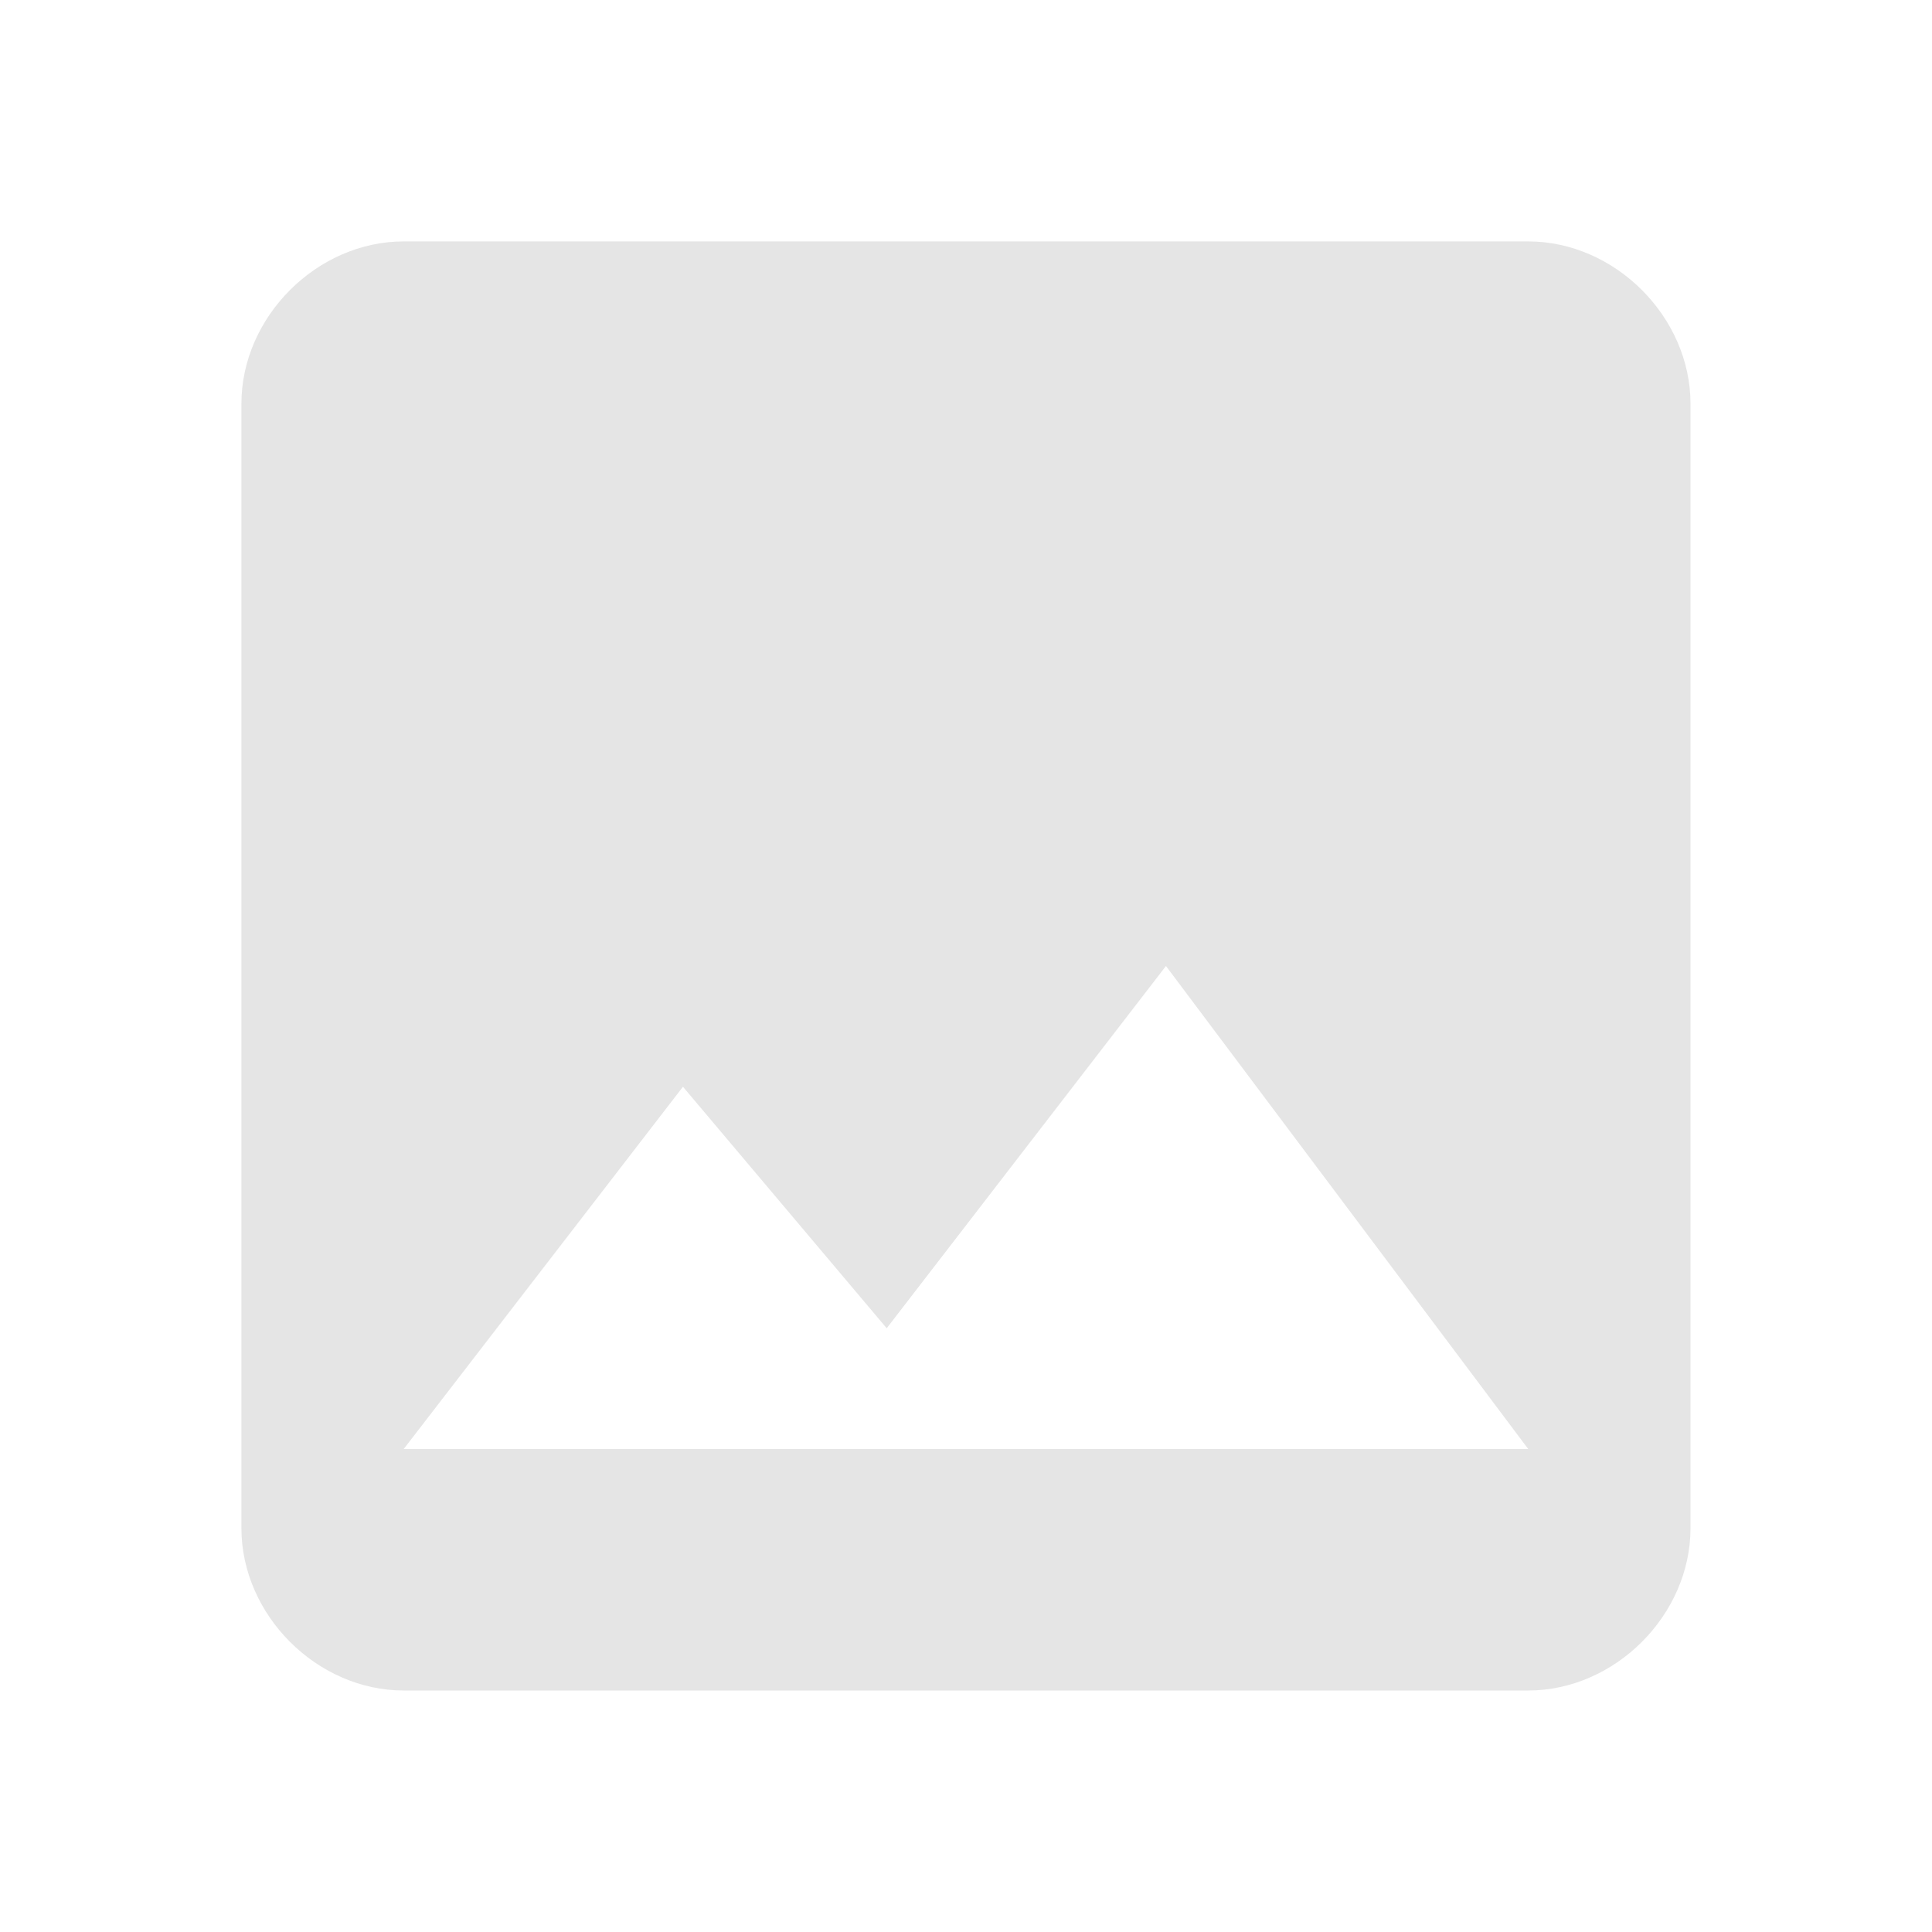
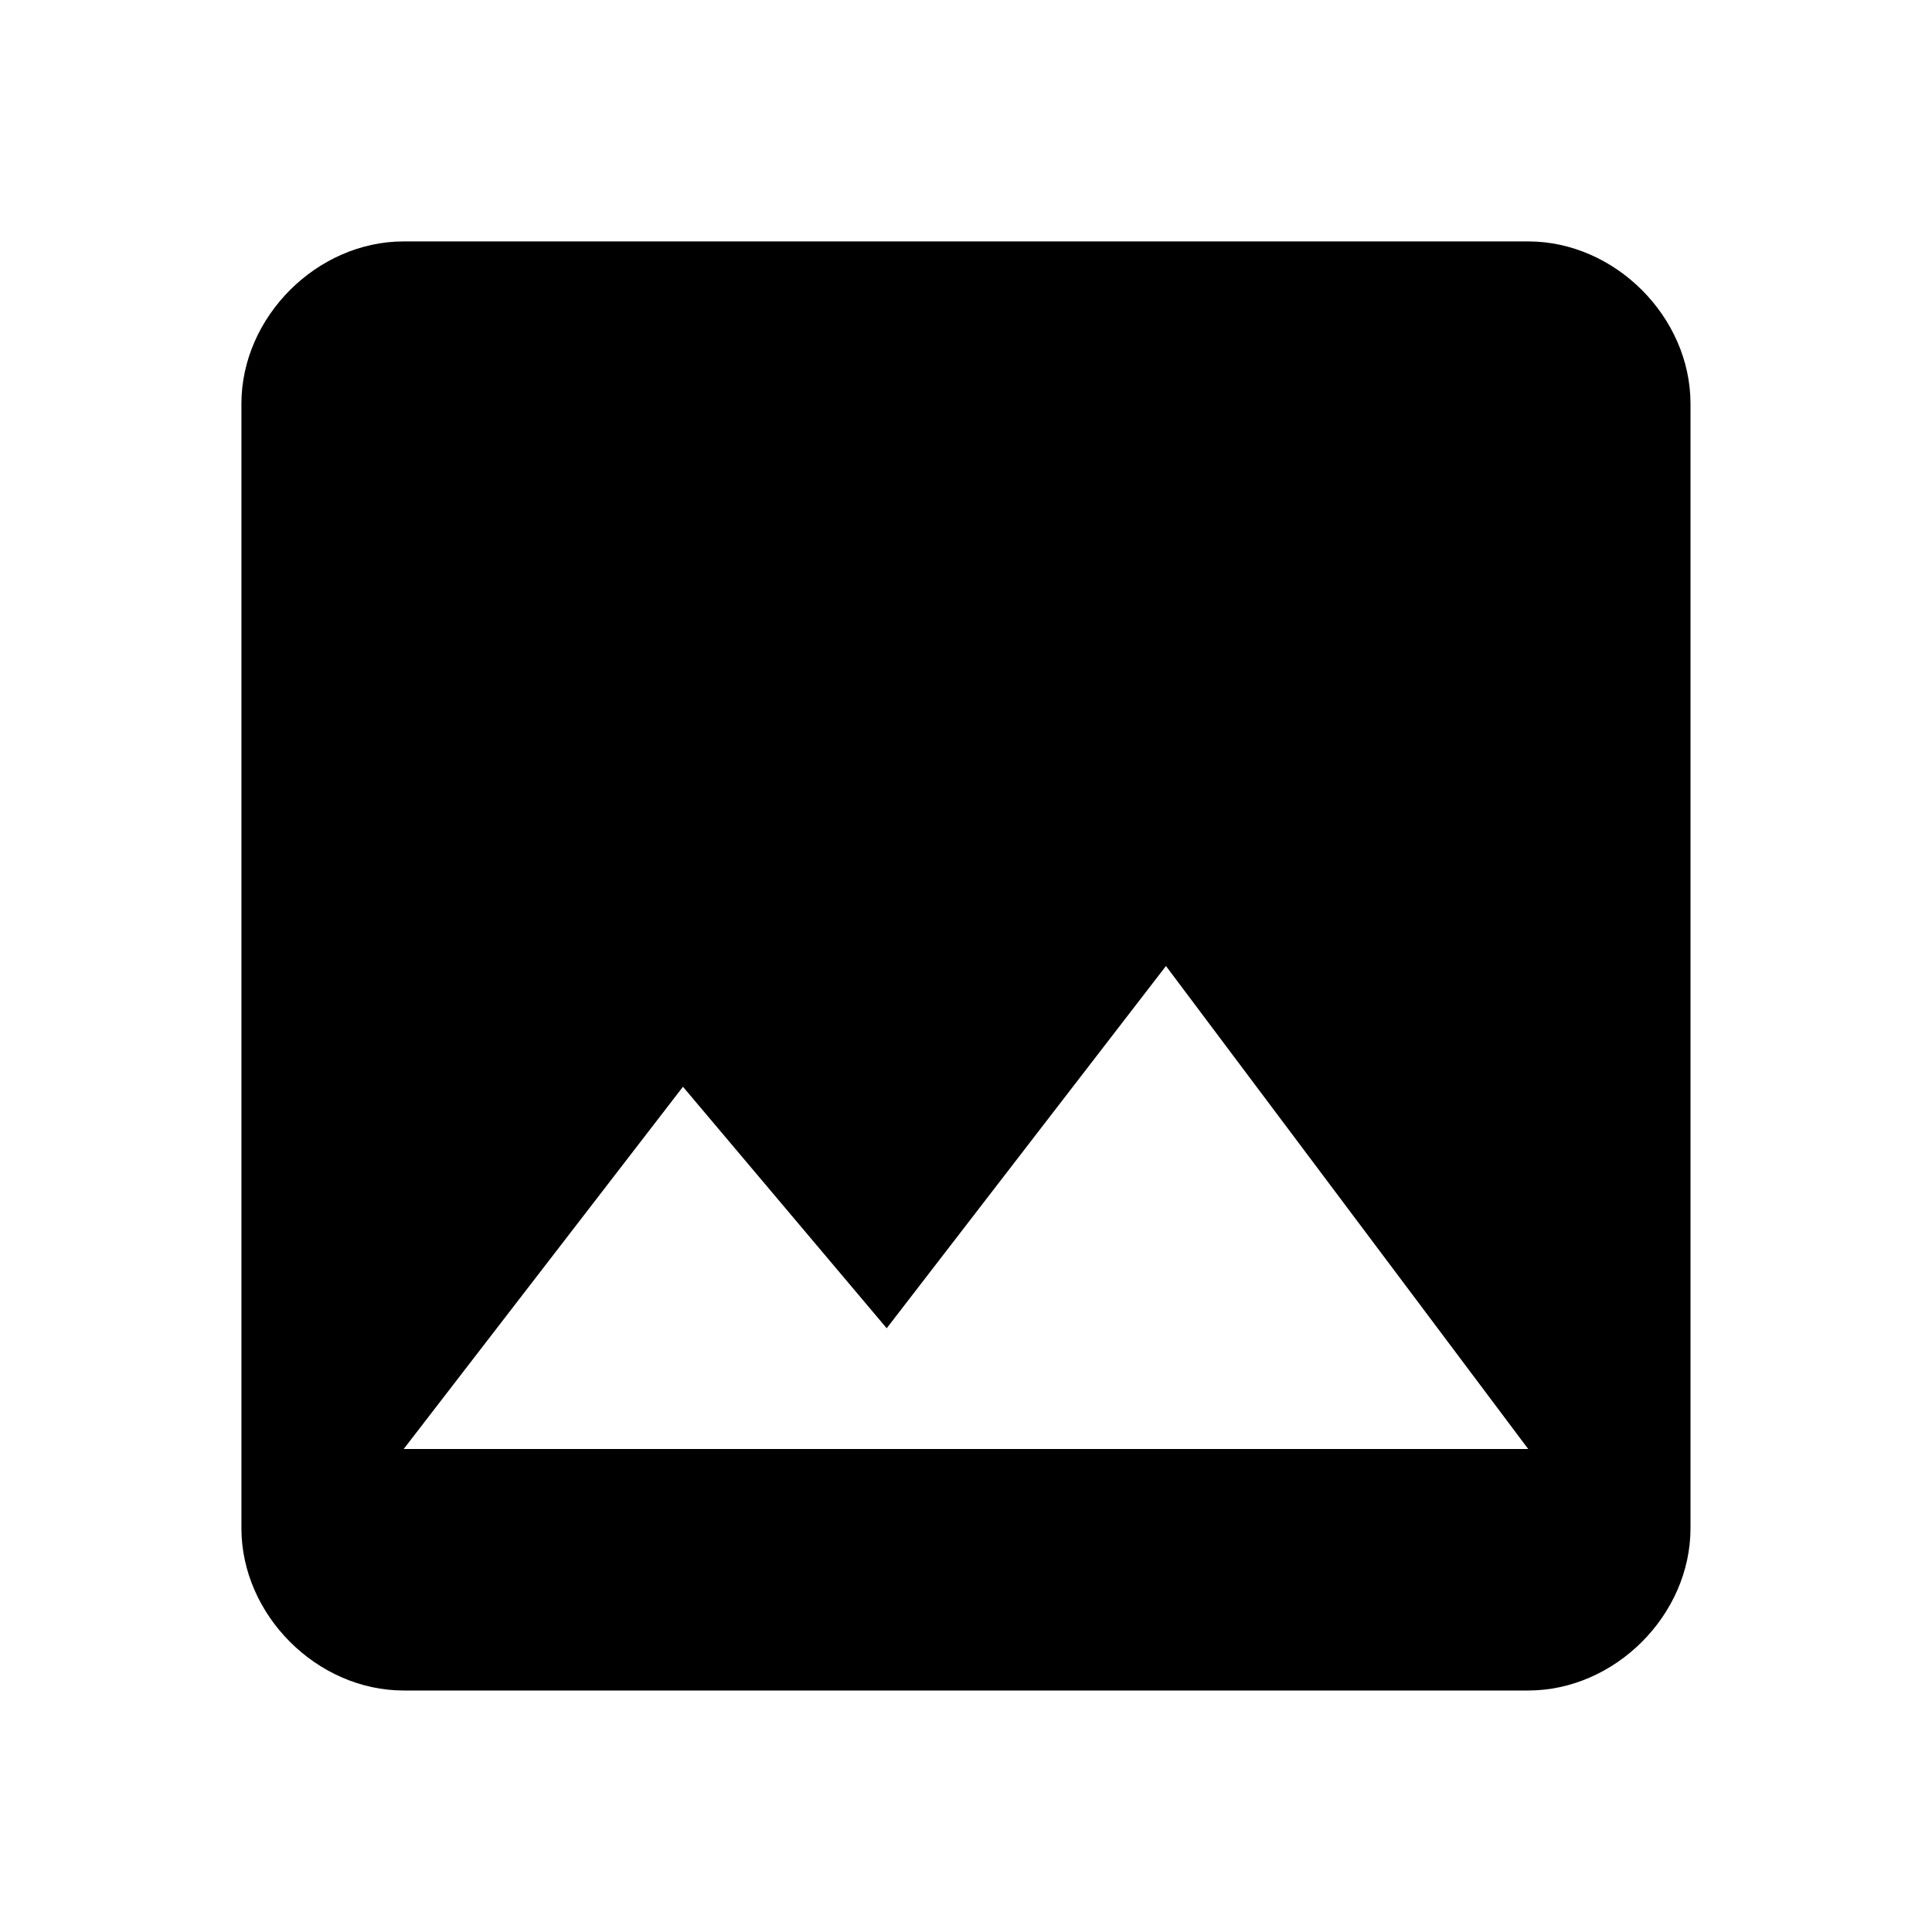
<svg xmlns="http://www.w3.org/2000/svg" width="100%" height="100%" viewBox="0 0 24 24" version="1.1" xml:space="preserve" style="fill-rule:evenodd;clip-rule:evenodd;stroke-linejoin:round;stroke-miterlimit:1.414;">
-   <path d="M8.484,13.5L5.015,18L18.984,18L14.484,12L11.015,16.5L8.484,13.5ZM21,18.984C21,20.062 20.062,21 18.984,21L5.015,21C3.937,21 2.999,20.062 2.999,18.984L2.999,5.015C2.999,3.937 3.937,2.999 5.015,2.999L18.984,2.999C20.062,2.999 21,3.937 21,5.015L21,18.984Z" style="fill-opacity:0.102;fill-rule:nonzero;" />
+   <path d="M8.484,13.5L5.015,18L18.984,18L14.484,12L11.015,16.5L8.484,13.5ZM21,18.984C21,20.062 20.062,21 18.984,21L5.015,21C3.937,21 2.999,20.062 2.999,18.984L2.999,5.015C2.999,3.937 3.937,2.999 5.015,2.999L18.984,2.999C20.062,2.999 21,3.937 21,5.015L21,18.984Z" />
</svg>
